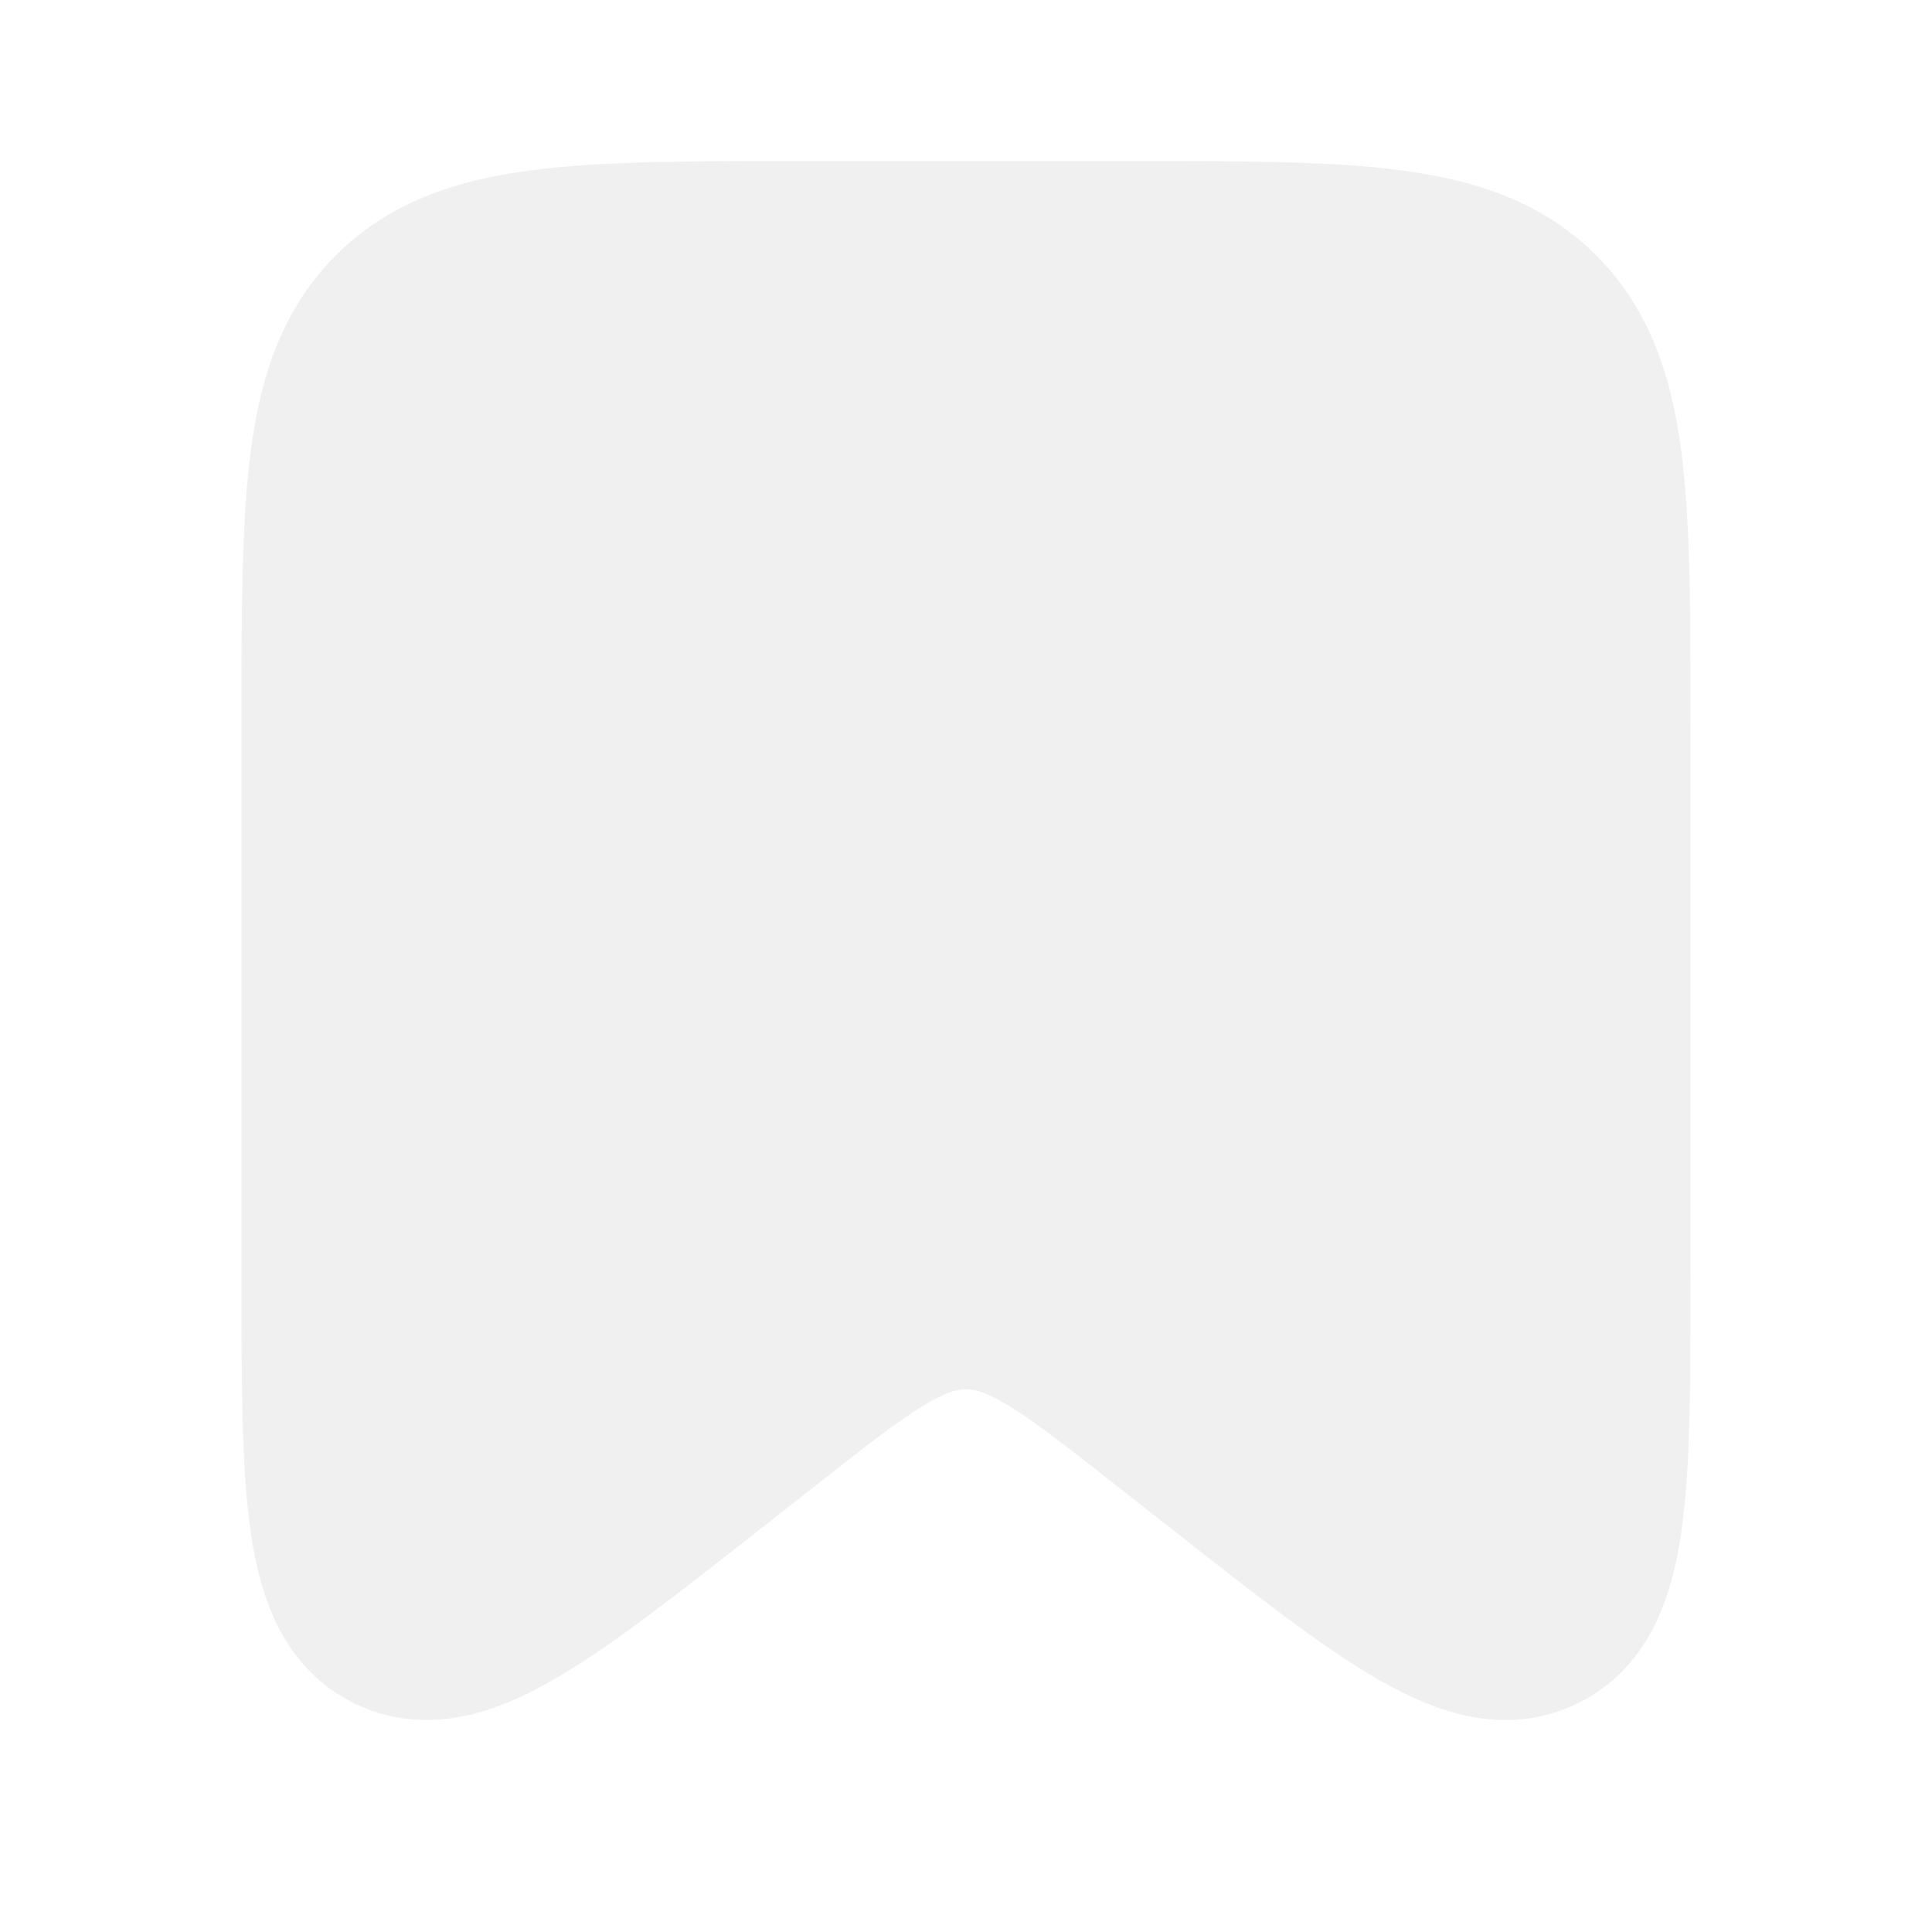
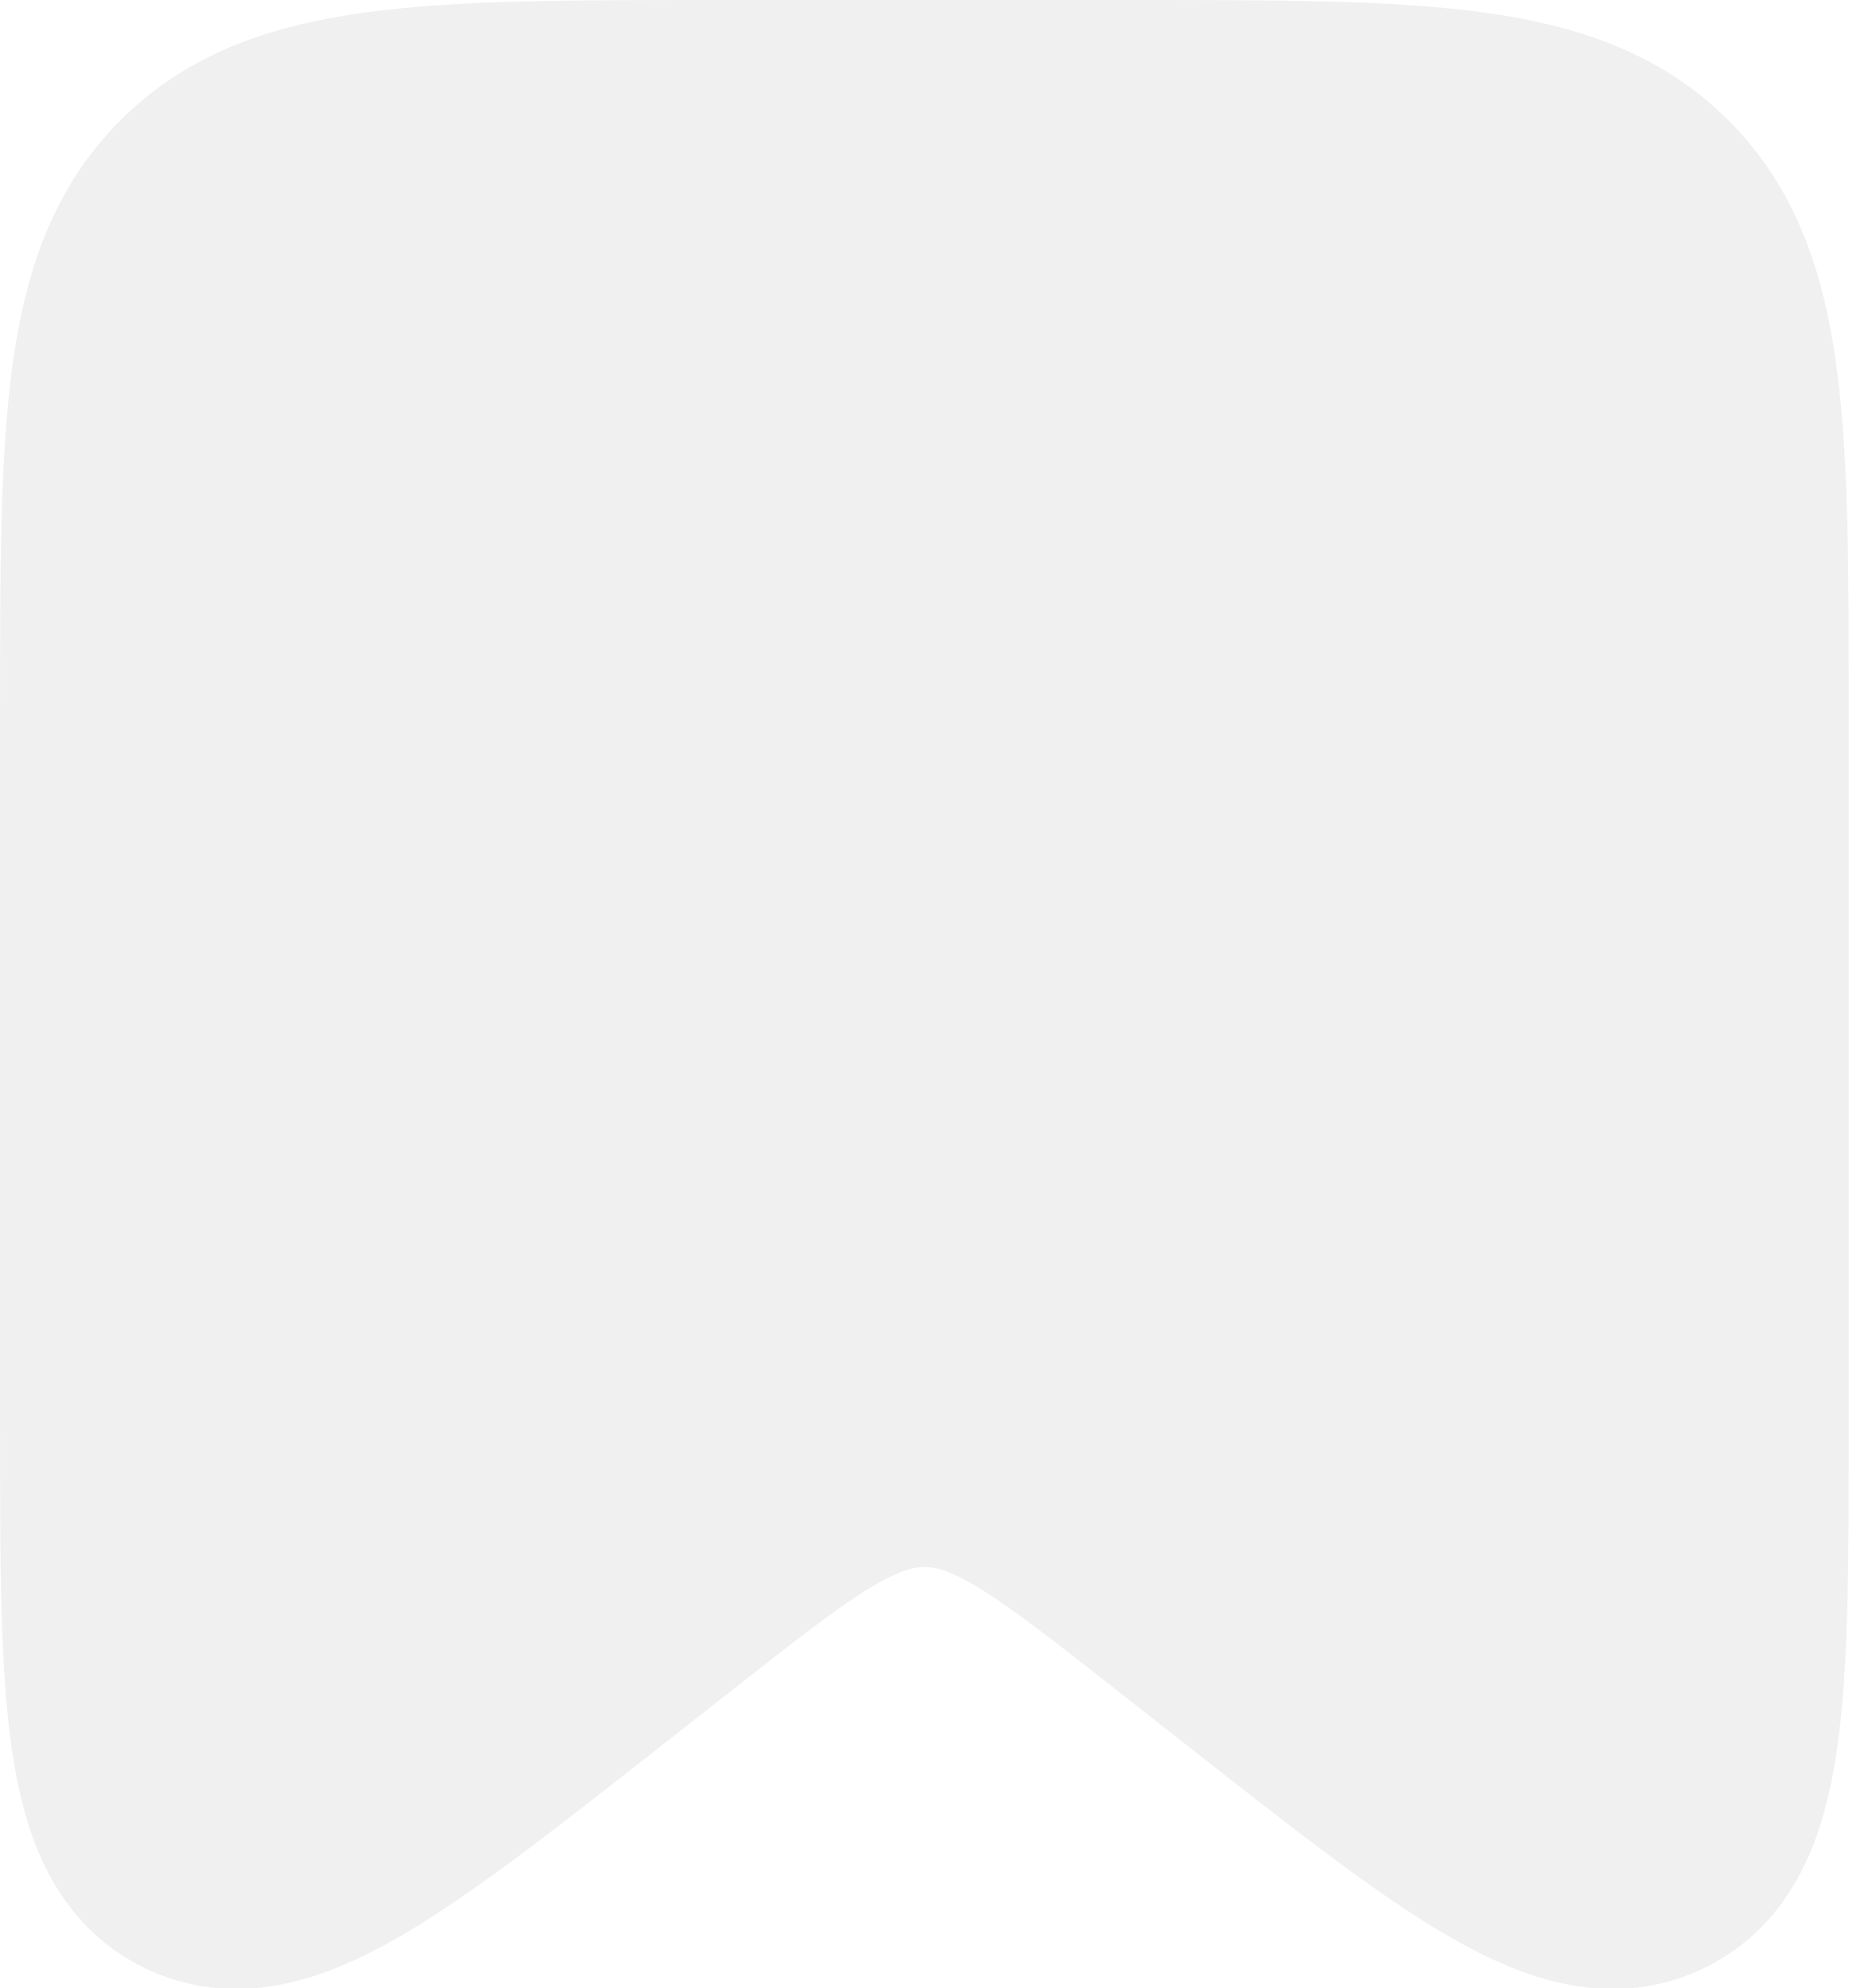
- <svg xmlns="http://www.w3.org/2000/svg" width="24" height="24" viewBox="0 0 24 24" fill="none" version="1.1" id="svg1">
+ <svg xmlns="http://www.w3.org/2000/svg" width="4.921mm" height="5.292mm" viewBox="0 0 4.921 5.292" version="1.1" id="svg1" xml:space="preserve">
  <defs id="defs1" />
-   <path d="M 4,9 C 4,6.172 4,4.757 4.879,3.879 5.757,3 7.172,3 10,3 h 4 c 2.828,0 4.243,0 5.121,0.879 C 20,4.757 20,6.172 20,9 v 6.828 c 0,2.683 0,4.025 -0.844,4.435 -0.844,0.41 -1.899,-0.418 -4.009,-2.076 L 14.471,17.656 C 13.285,16.724 12.692,16.258 12,16.258 c -0.692,0 -1.285,0.466 -2.471,1.398 L 8.853,18.187 C 6.744,19.844 5.689,20.673 4.844,20.263 4,19.852 4,18.511 4,15.828 Z" fill="#222222" stroke="#222222" stroke-width="2" id="path1" style="fill:#f0f0f0;fill-opacity:1;stroke:#f0f0f0;stroke-opacity:1" />
+   <g id="layer1" transform="translate(-114.4555,-33.45397)">
+     <g style="fill:none" id="g3" transform="matrix(0.2733857,0,0,0.2733857,113.6354,32.90722)">
+       <path d="M 4,9 C 4,6.172 4,4.757 4.879,3.879 5.757,3 7.172,3 10,3 h 4 c 2.828,0 4.243,0 5.121,0.879 C 20,4.757 20,6.172 20,9 v 6.828 c 0,2.683 0,4.025 -0.844,4.435 -0.844,0.41 -1.899,-0.418 -4.009,-2.076 L 14.471,17.656 C 13.285,16.724 12.692,16.258 12,16.258 c -0.692,0 -1.285,0.466 -2.471,1.398 L 8.853,18.187 C 6.744,19.844 5.689,20.673 4.844,20.263 4,19.852 4,18.511 4,15.828 Z" fill="#222222" stroke="#222222" stroke-width="2" id="path1-8" style="fill:#f0f0f0;fill-opacity:1;stroke:#f0f0f0;stroke-opacity:1" />
+     </g>
+   </g>
</svg>
